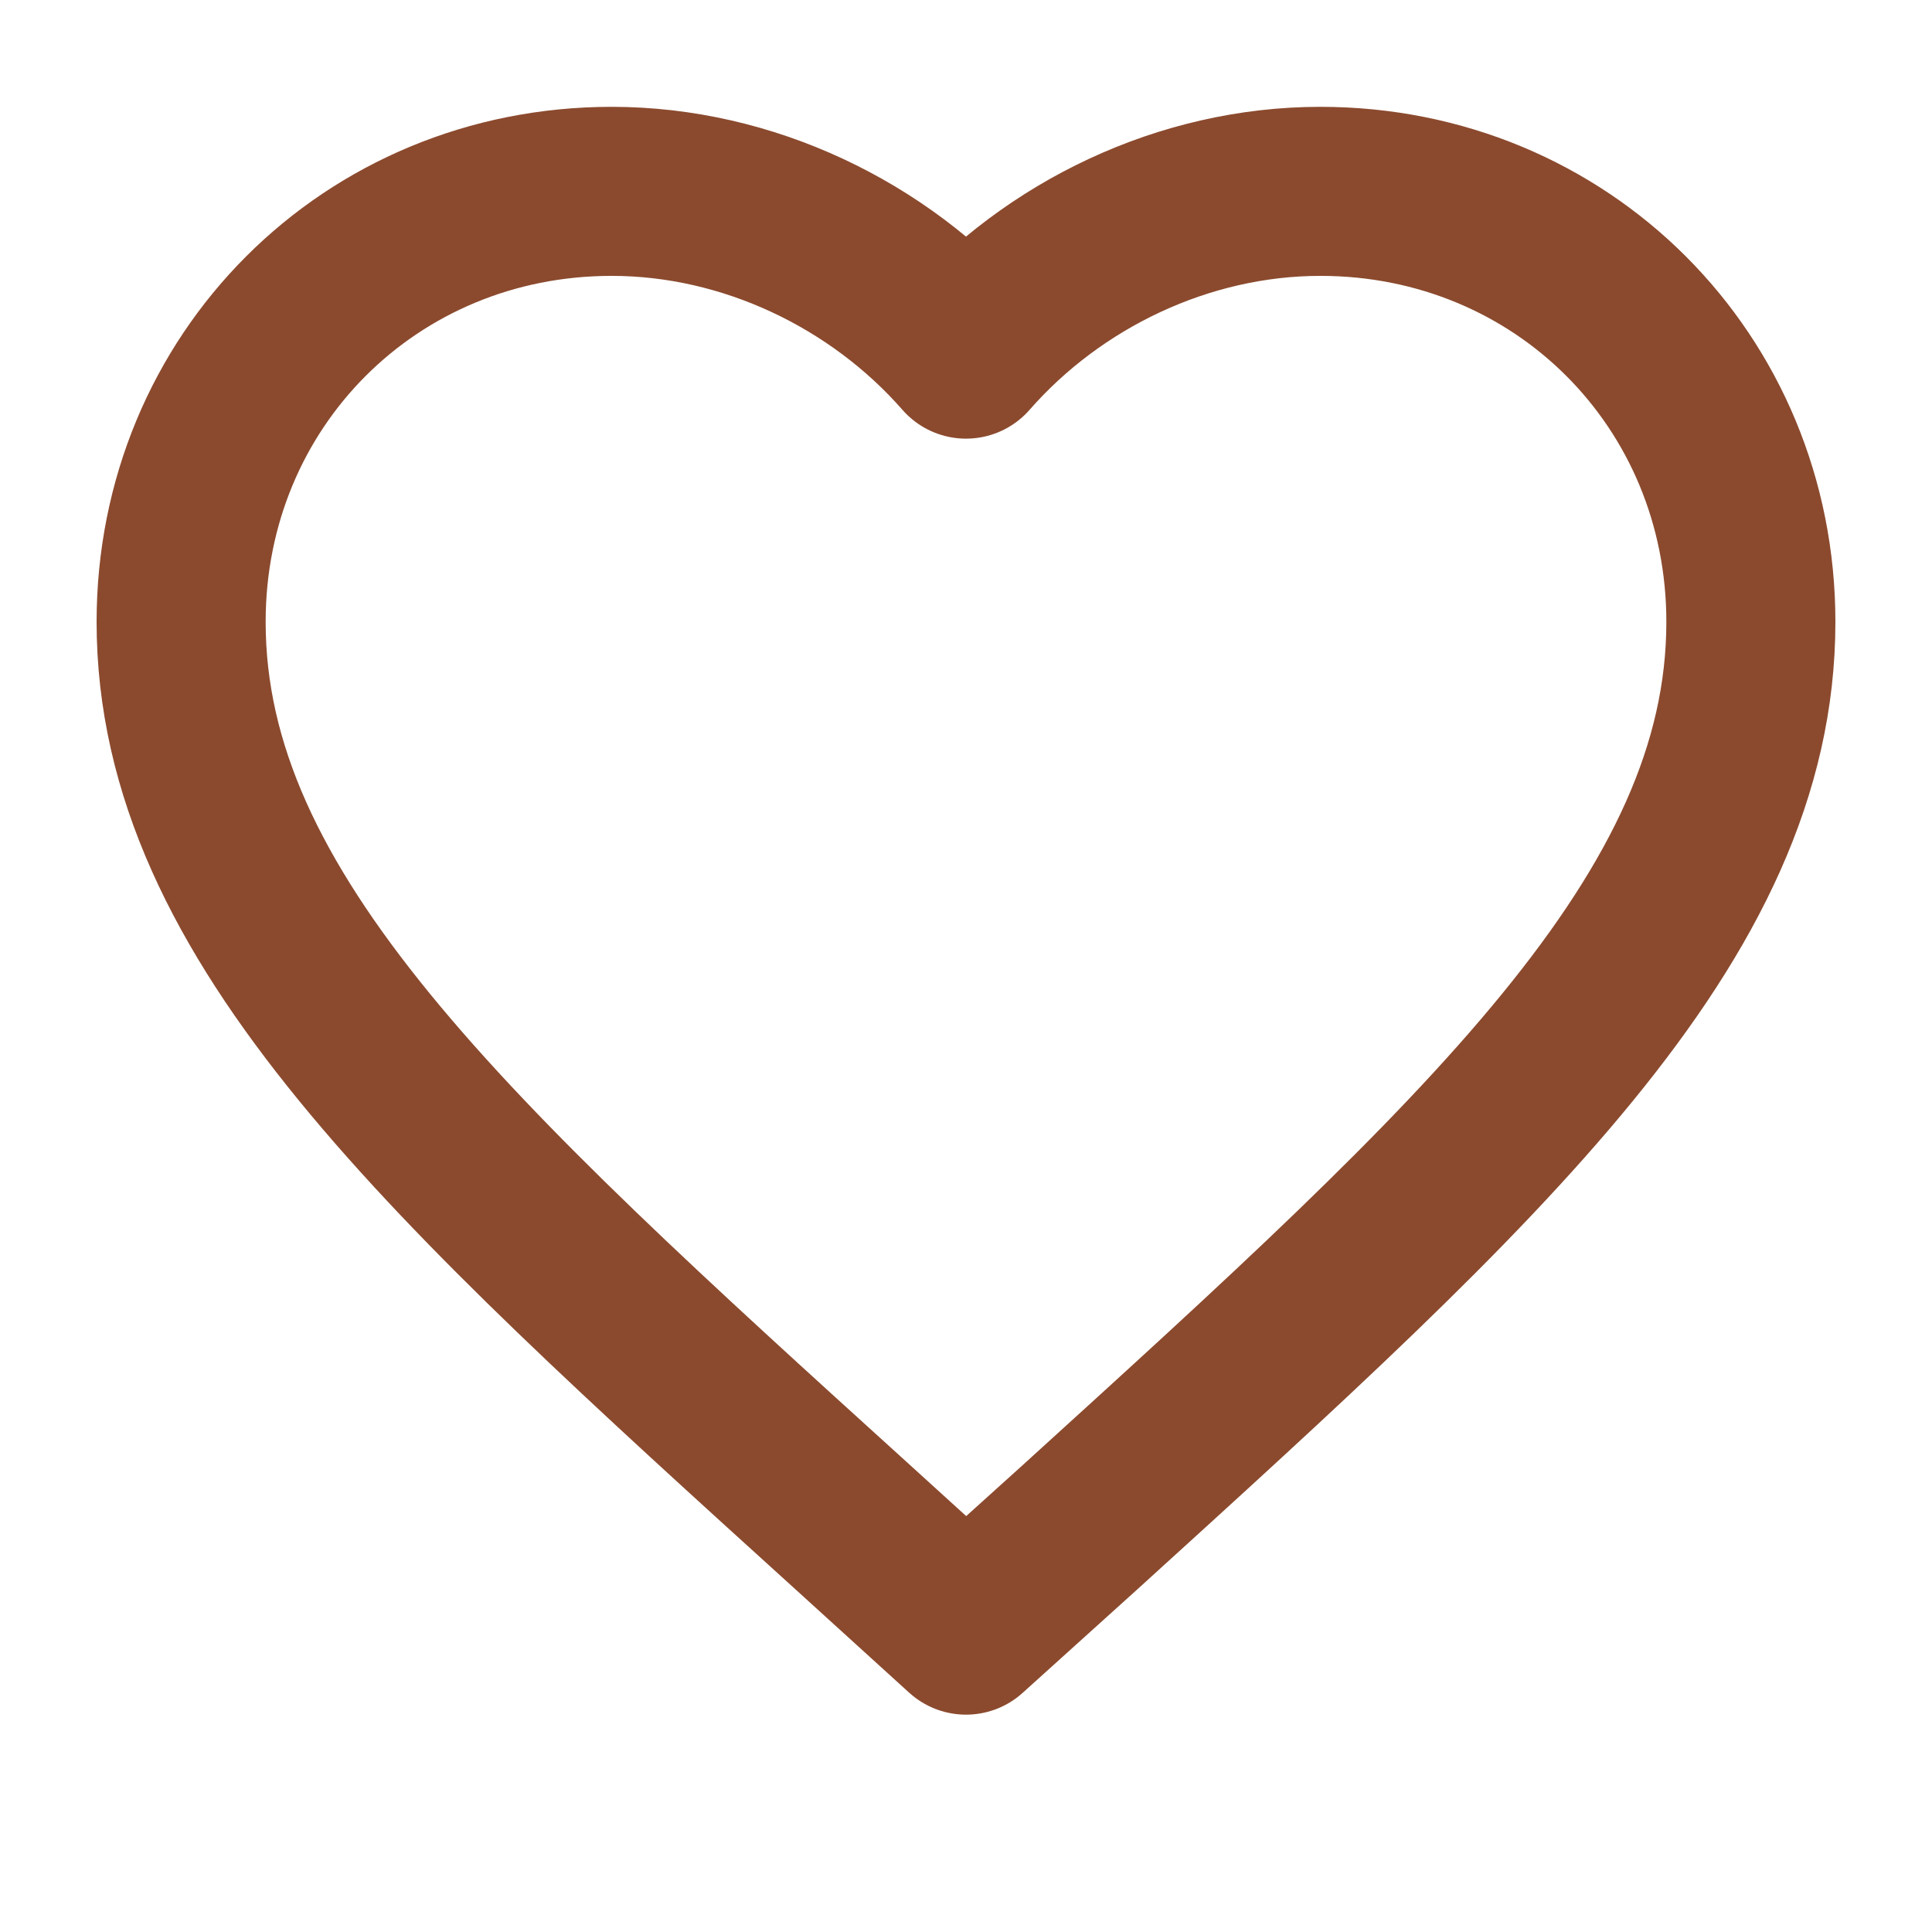
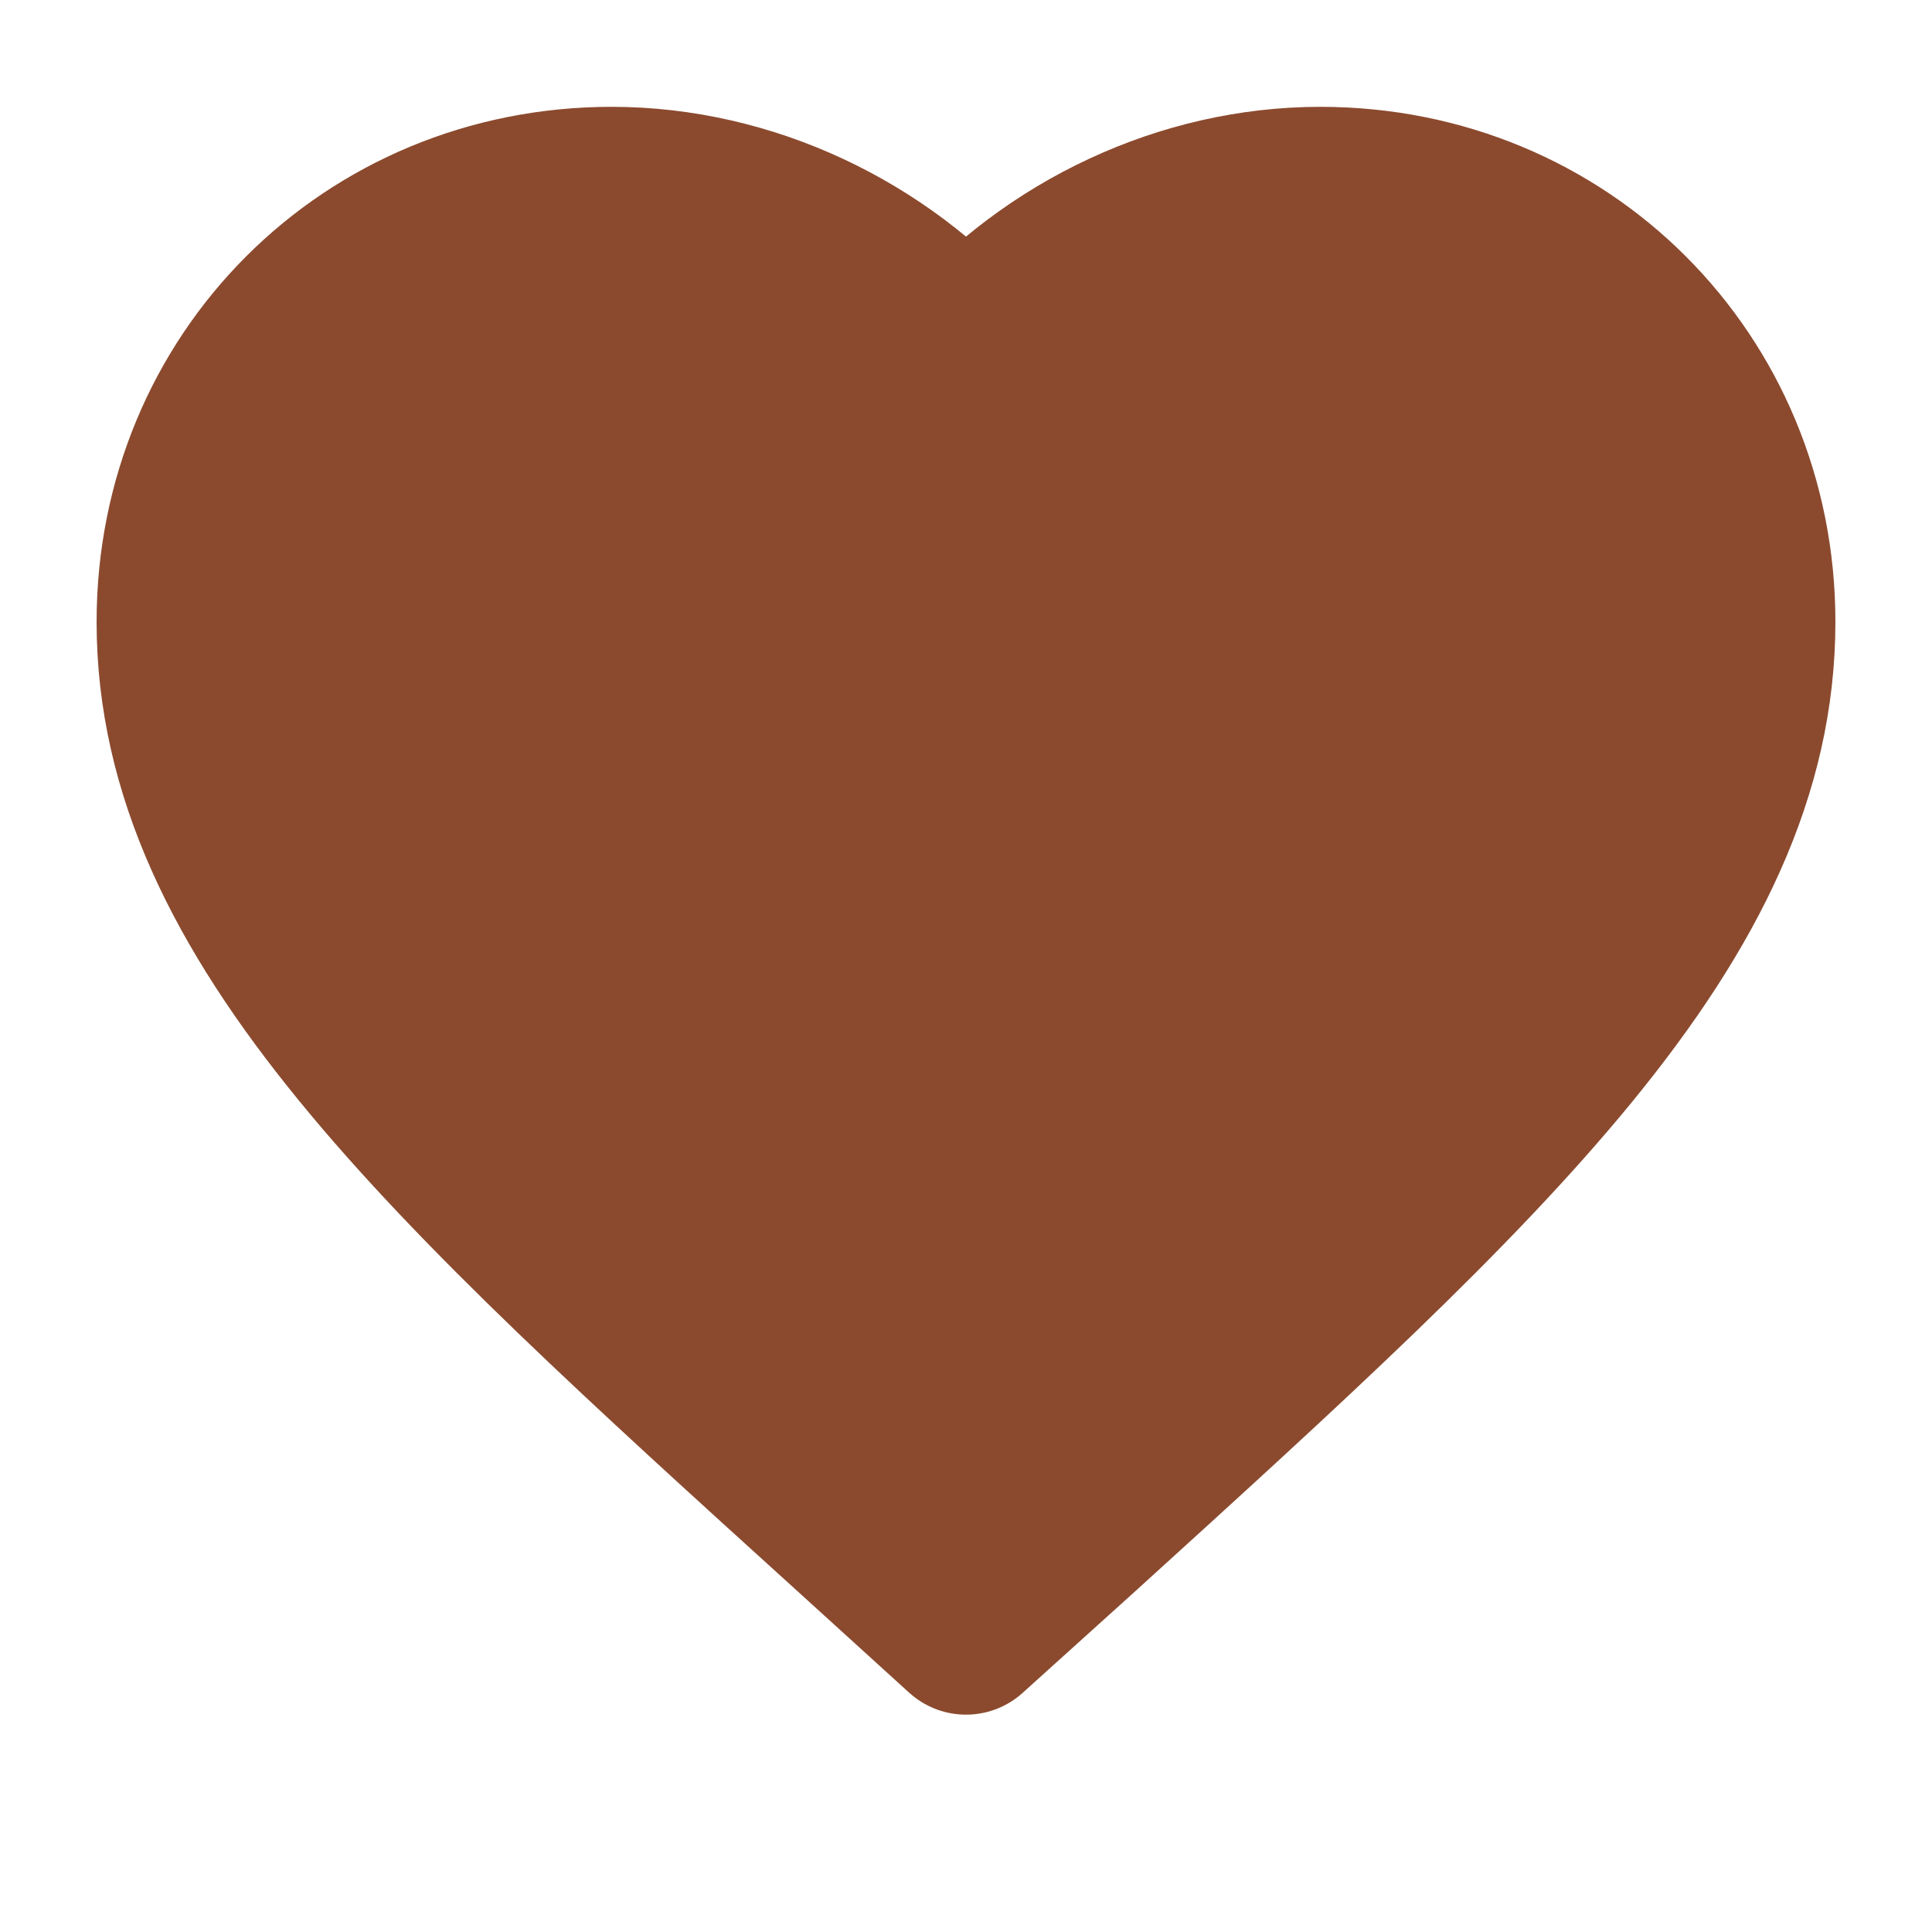
<svg xmlns="http://www.w3.org/2000/svg" width="24" height="24" viewBox="0 0 24 24" fill="none">
-   <path d="M12 20.25L10.585 18.964C5.55 14.398 2.25 11.402 2.25 7.725C2.25 4.729 4.601 2.377 7.598 2.377C9.293 2.377 10.92 3.165 12 4.399C13.08 3.165 14.707 2.377 16.402 2.377C19.399 2.377 21.75 4.729 21.75 7.725C21.75 11.402 18.45 14.398 13.415 18.973L12 20.25Z" stroke="#8B4A2E" stroke-width="2.1" stroke-linejoin="round" />
+   <path d="M12 20.25L10.585 18.964C5.55 14.398 2.25 11.402 2.25 7.725C2.25 4.729 4.601 2.377 7.598 2.377C9.293 2.377 10.92 3.165 12 4.399C13.08 3.165 14.707 2.377 16.402 2.377C19.399 2.377 21.75 4.729 21.75 7.725C21.75 11.402 18.45 14.398 13.415 18.973L12 20.25Z" fill="#8B4A2E" stroke="#8B4A2E" stroke-width="2.1" stroke-linejoin="round" />
</svg>
